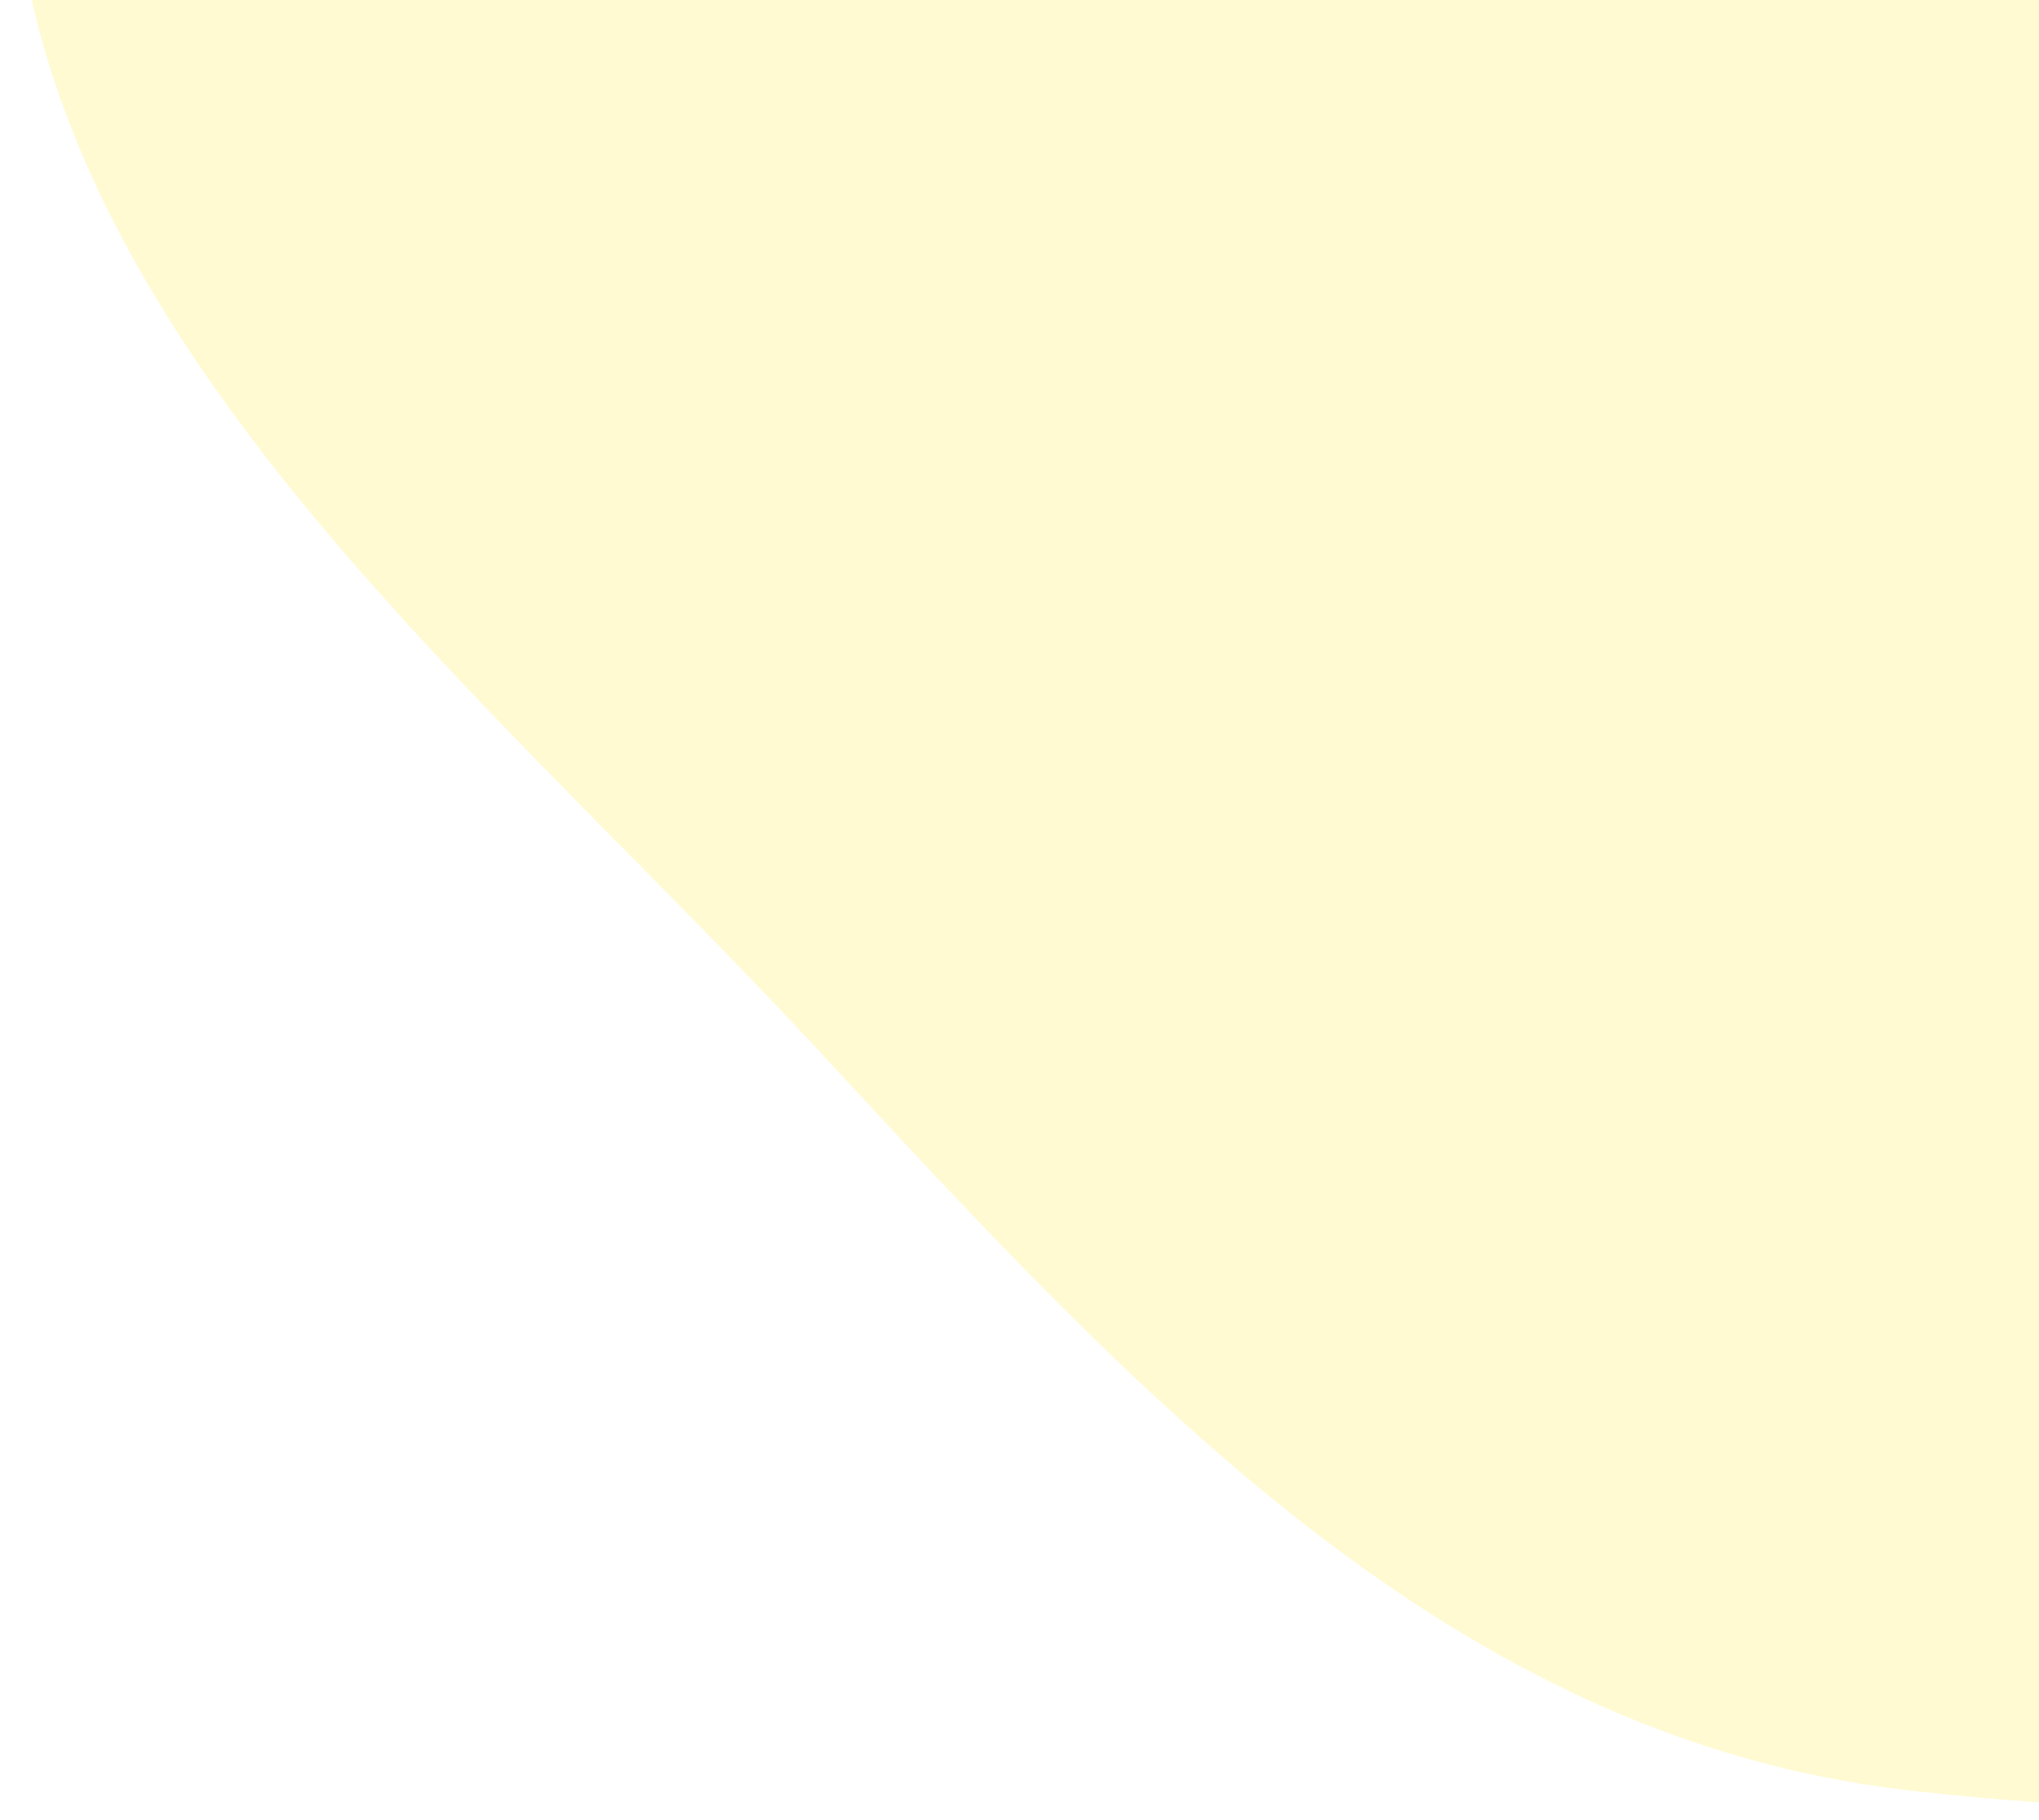
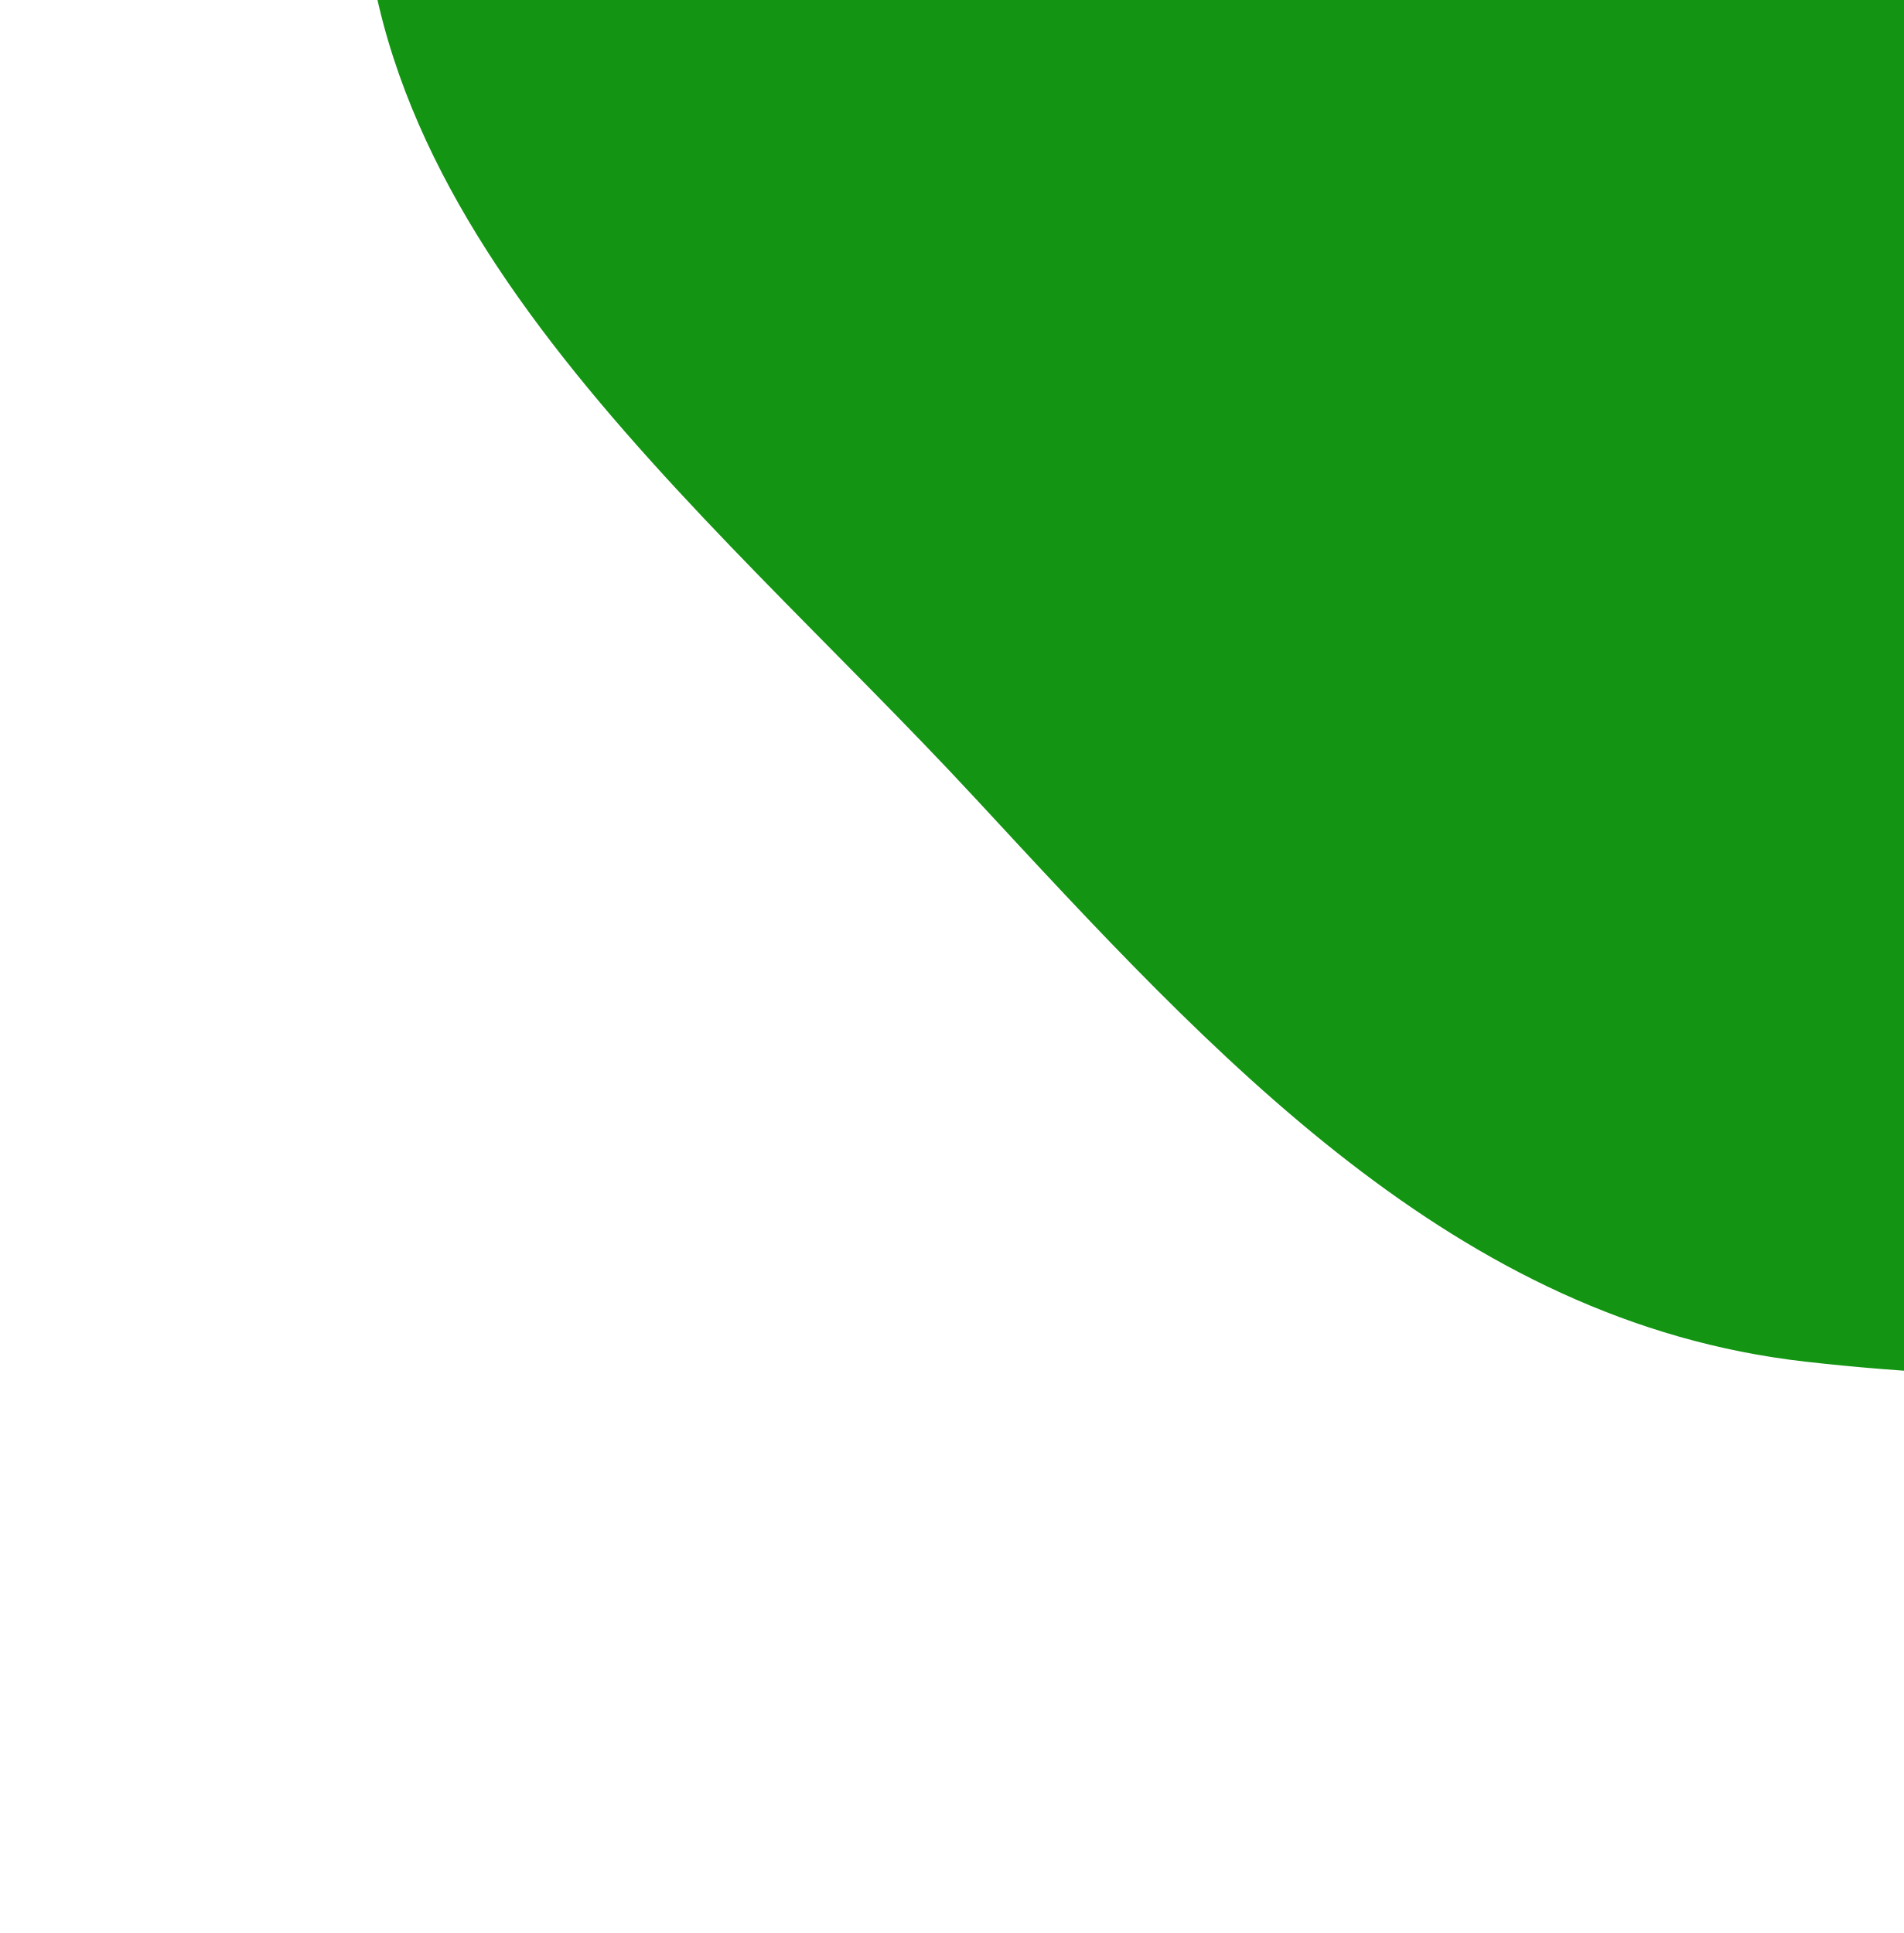
- <svg xmlns="http://www.w3.org/2000/svg" width="158" height="141" viewBox="0 0 158 141" fill="none">
-   <path fill-rule="evenodd" clip-rule="evenodd" d="M63.41 81.395C35.121 50.851 -2.682 21.782 1.173 -19.693C5.439 -65.599 39.854 -105.359 82.419 -123.133C122.797 -139.994 170.035 -130.256 205.822 -105.149C235.947 -84.014 236.823 -43.876 246.141 -8.271C256.17 30.051 282.521 70.811 260.501 103.779C237.538 138.159 188.991 143.432 147.931 138.768C112.318 134.723 87.751 107.677 63.41 81.395Z" fill="#FFFAD1" />
+ <svg xmlns="http://www.w3.org/2000/svg" width="194" height="197" viewBox="0 0 194 197" fill="none">
+   <path fill-rule="evenodd" clip-rule="evenodd" d="M99.409 81.395C71.121 50.851 33.318 21.782 37.173 -19.693C41.439 -65.599 75.854 -105.359 118.419 -123.133C158.797 -139.994 206.035 -130.256 241.822 -105.149C271.947 -84.014 272.823 -43.876 282.141 -8.271C292.17 30.051 318.521 70.811 296.501 103.779C273.538 138.159 224.991 143.432 183.931 138.768C148.318 134.723 123.751 107.677 99.409 81.395Z" fill="#139413" />
</svg>
